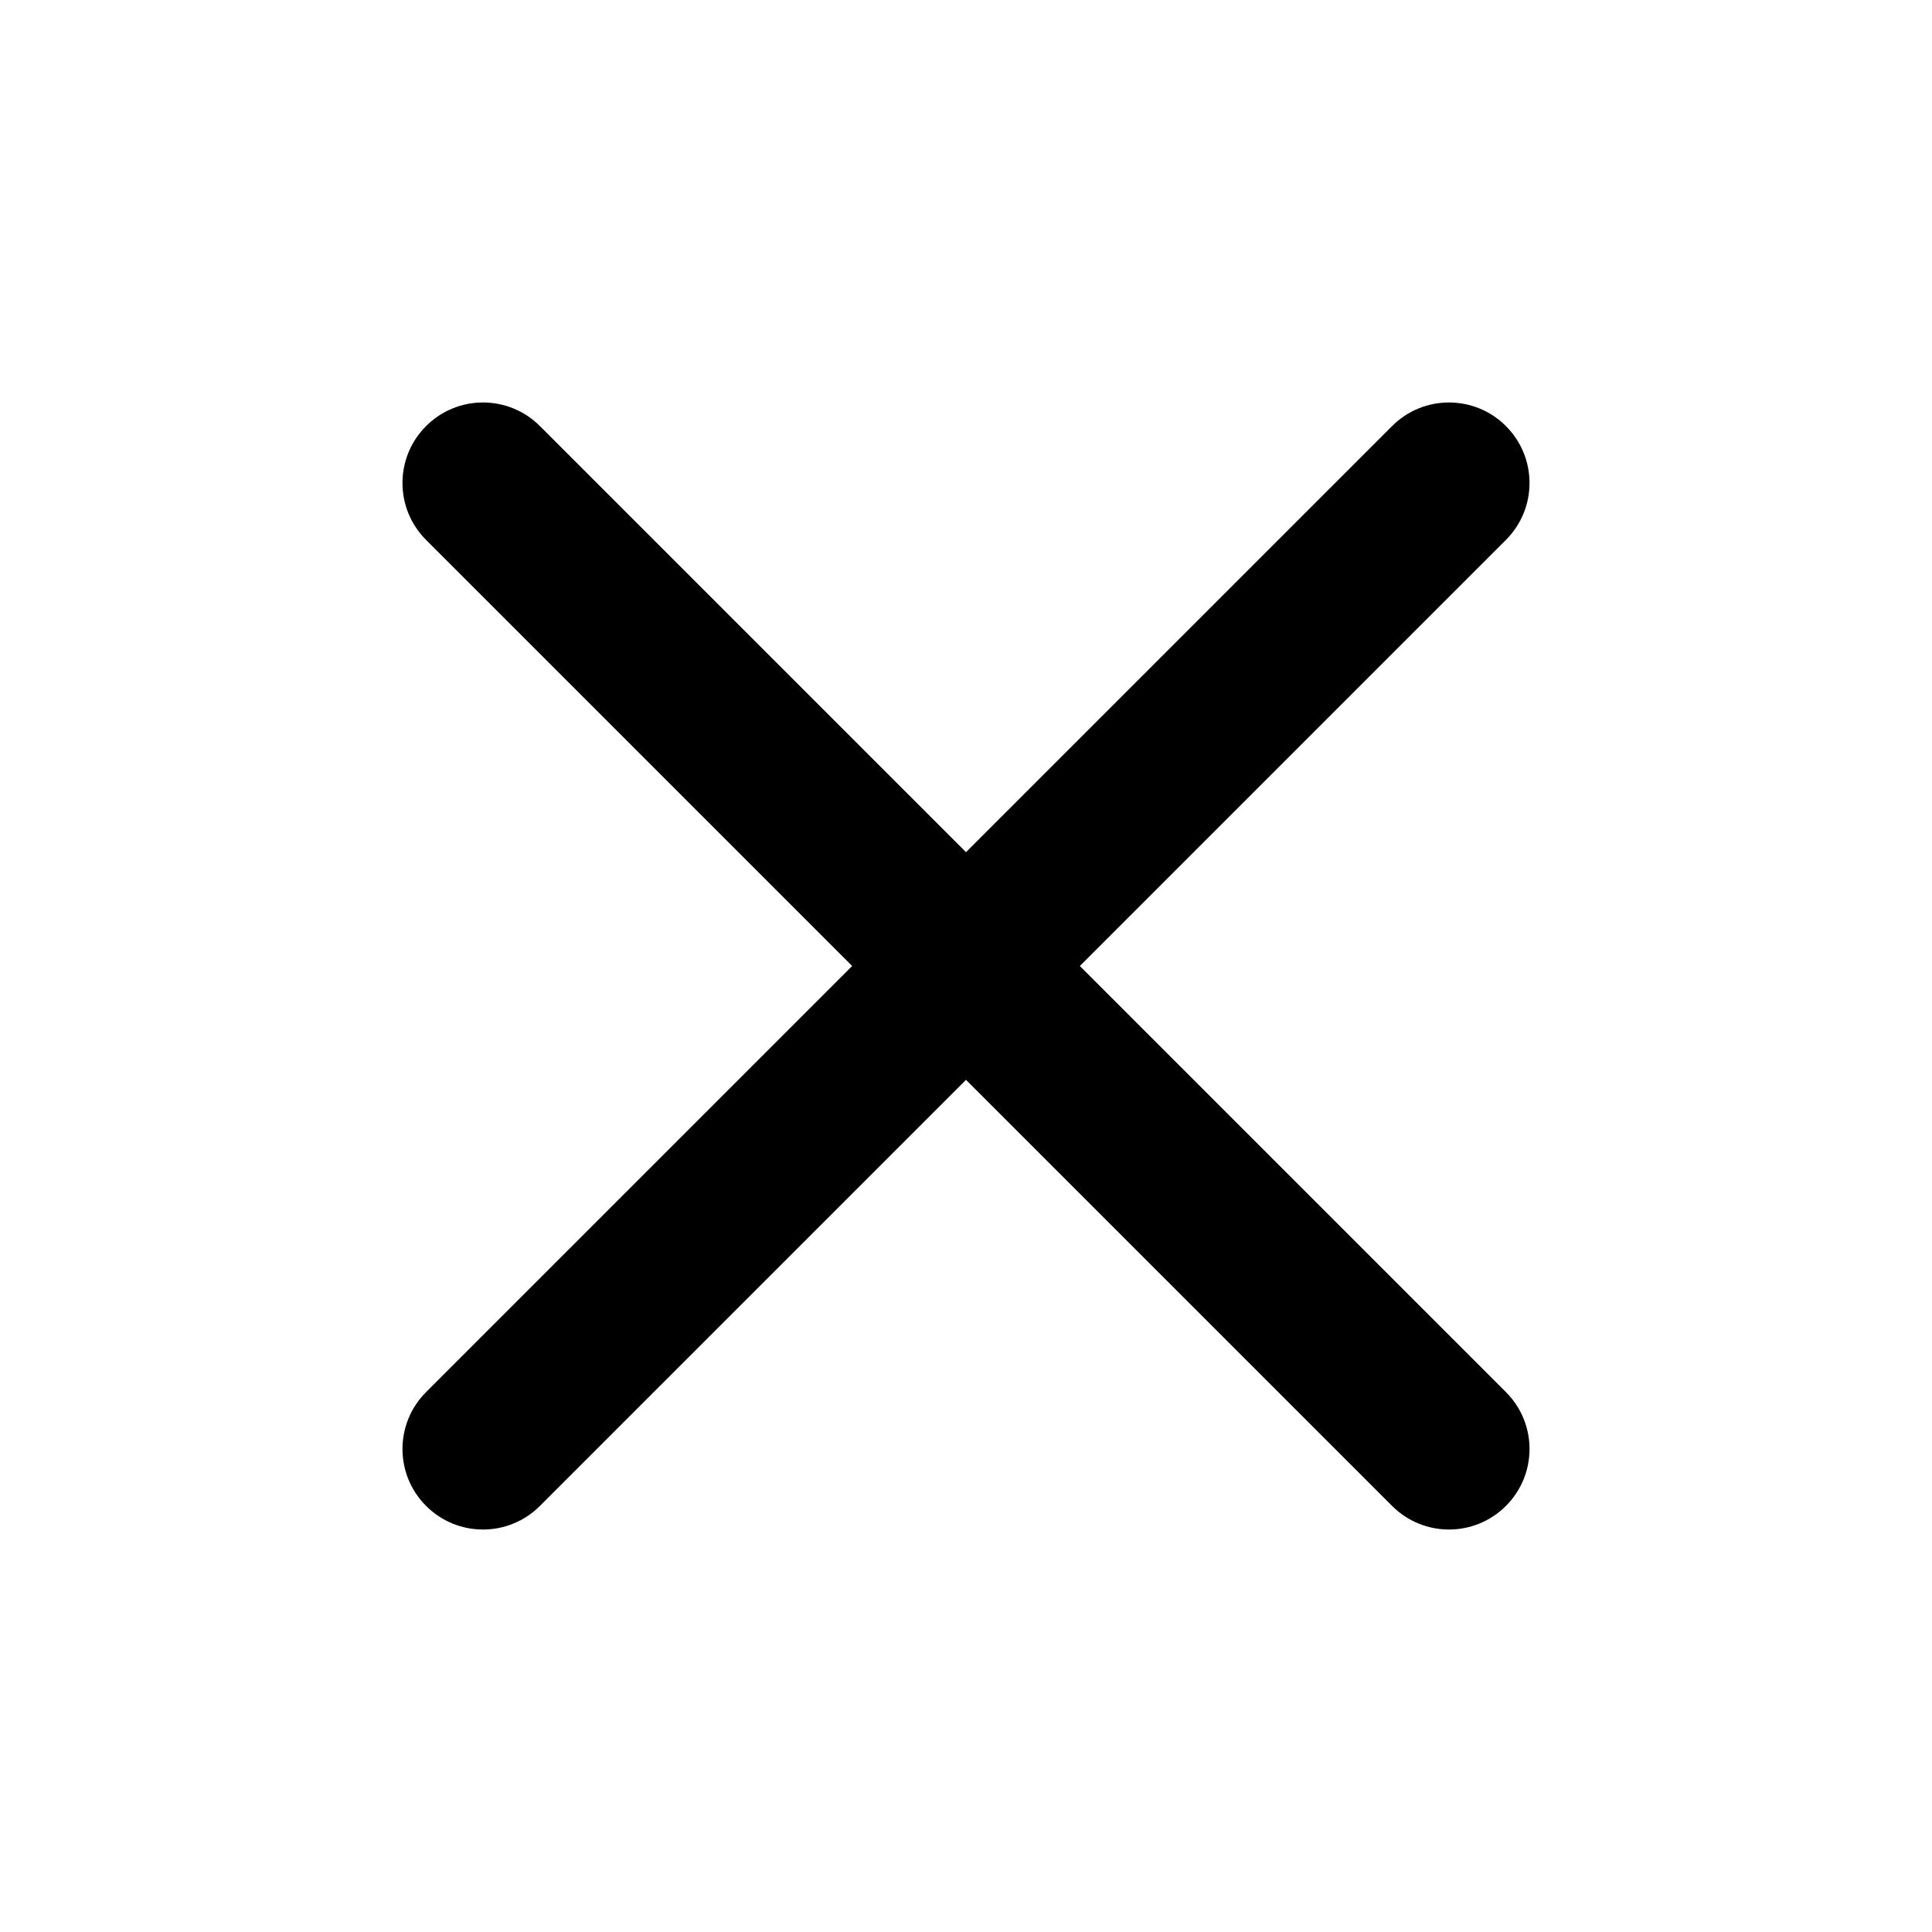
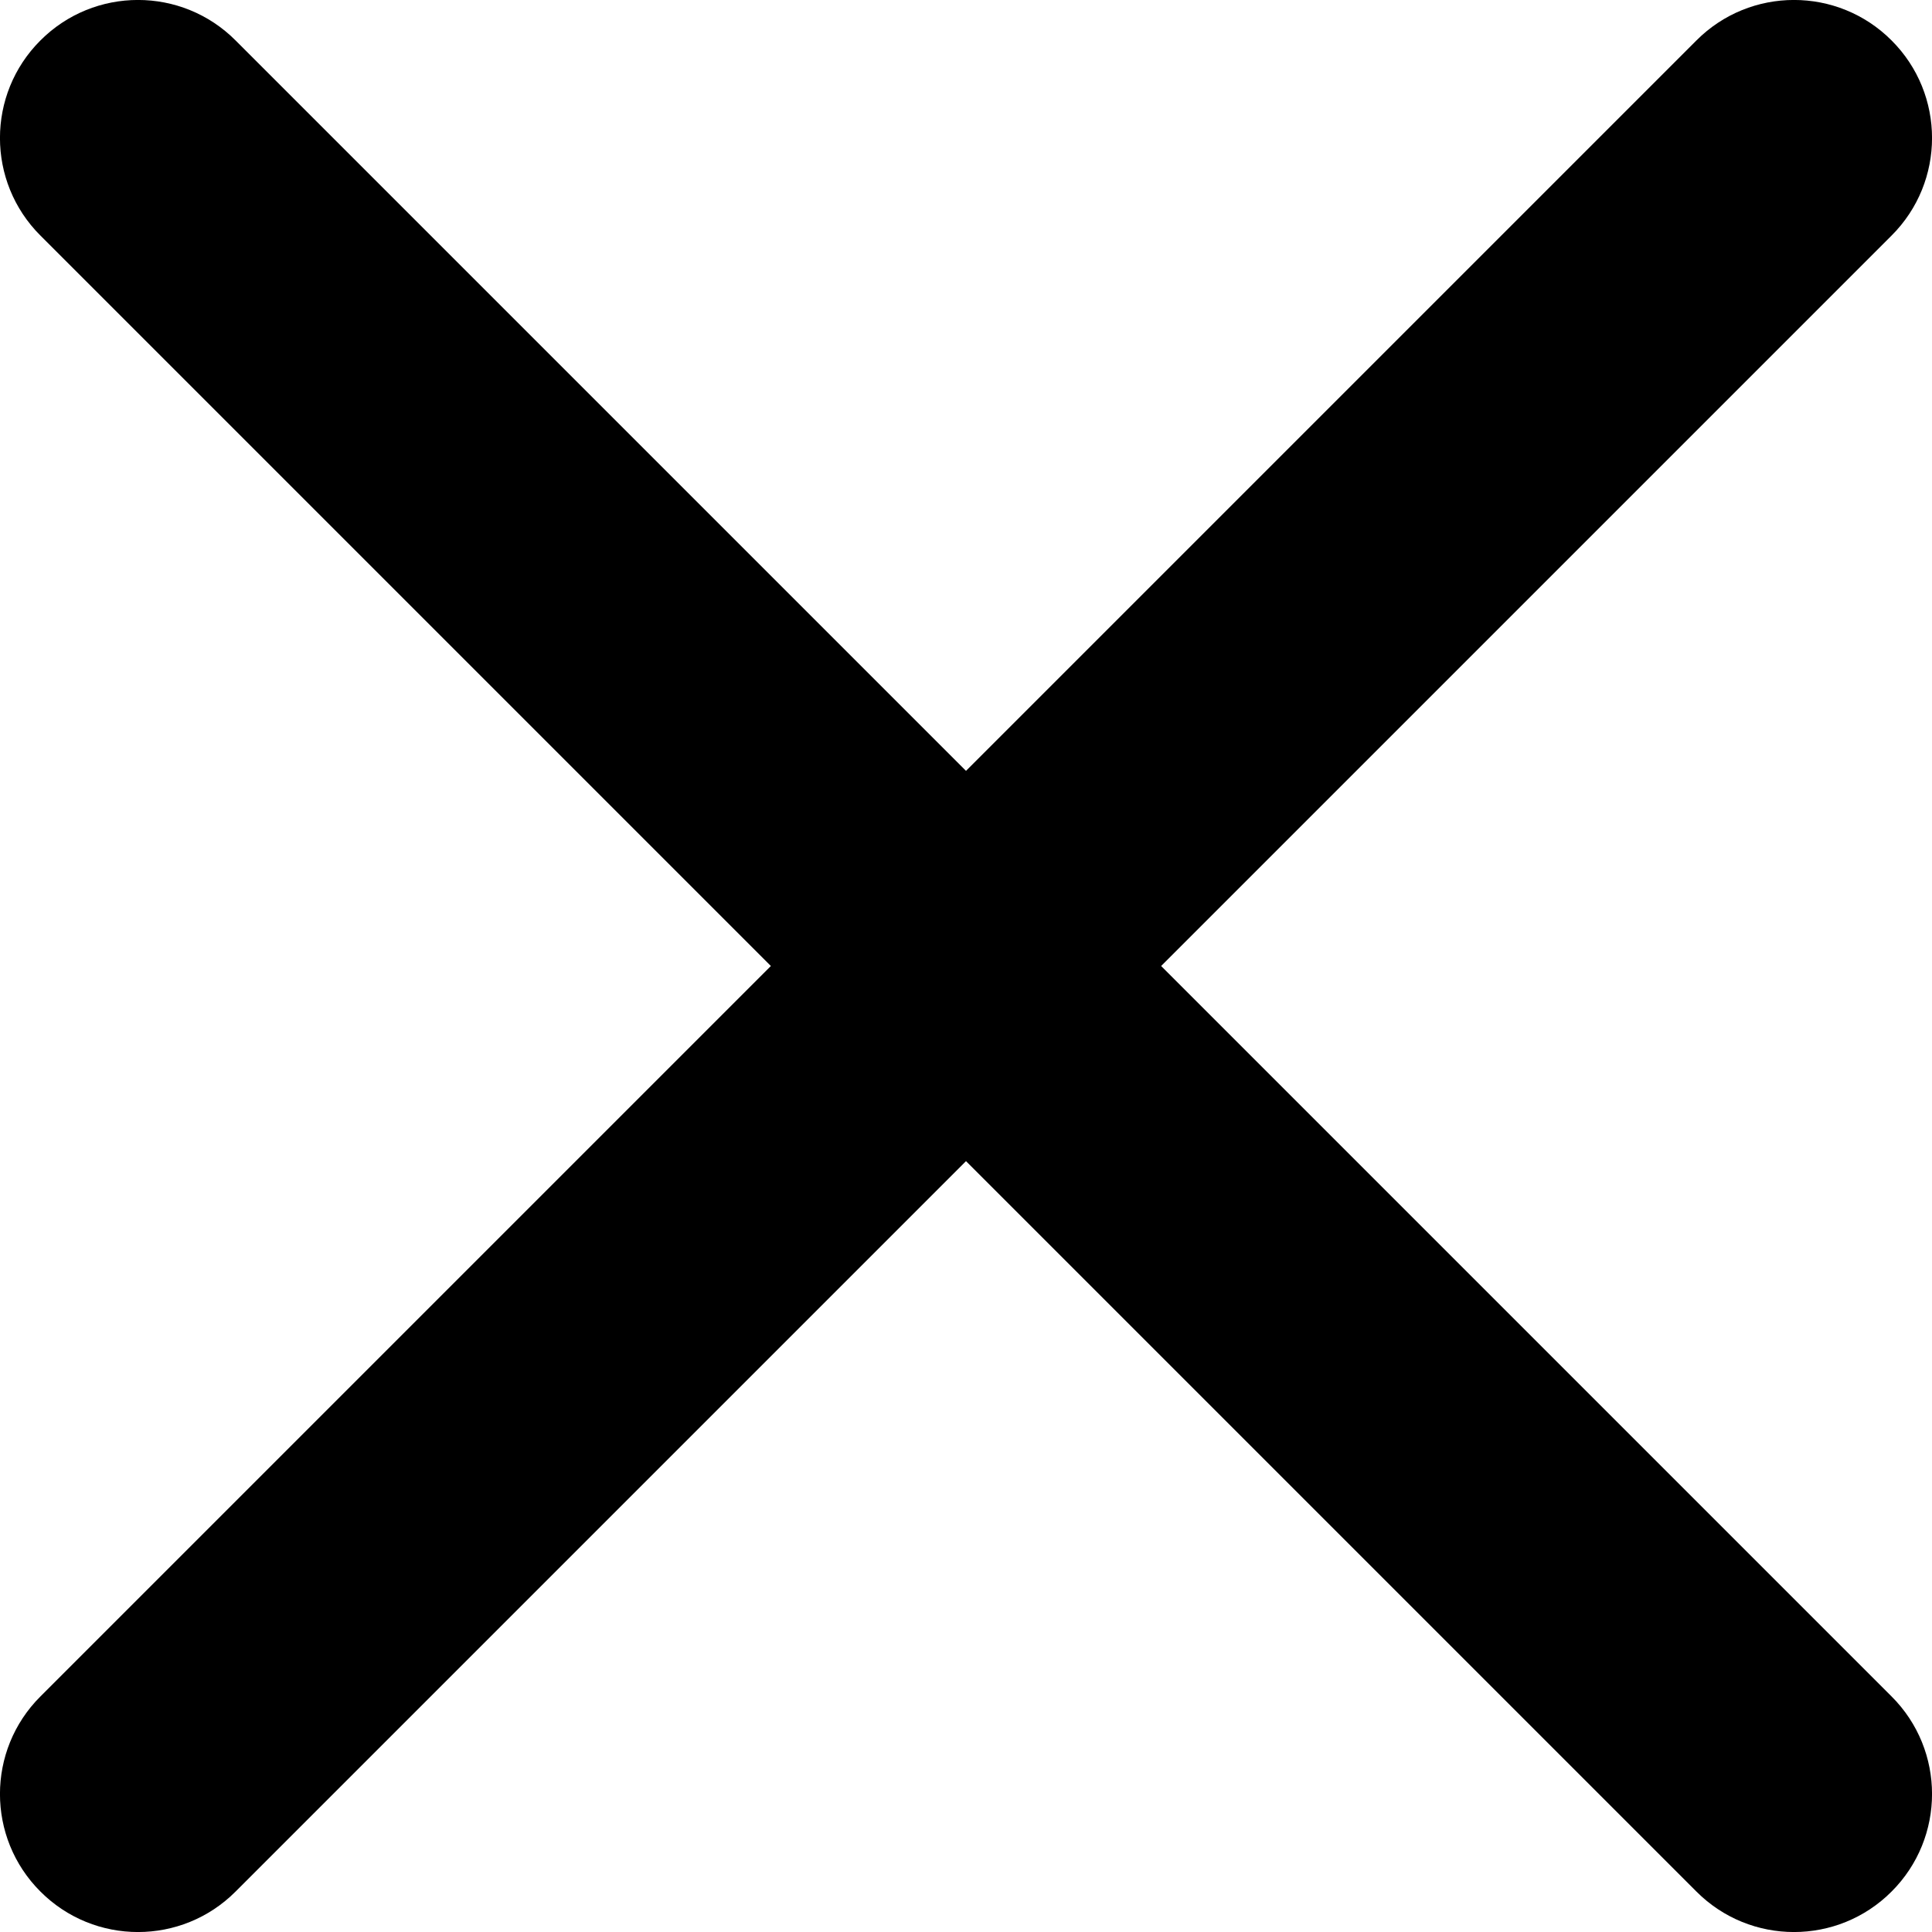
- <svg xmlns="http://www.w3.org/2000/svg" width="24" height="24" role="presentation" focusable="false" viewBox="0 0 24 24">
-   <path fill-rule="evenodd" clip-rule="evenodd" d="M10.586 12L5.293 6.707C4.902 6.317 4.902 5.683 5.293 5.293C5.683 4.902 6.317 4.902 6.707 5.293L12 10.586L17.293 5.293C17.683 4.902 18.317 4.902 18.707 5.293C19.098 5.683 19.098 6.317 18.707 6.707L13.414 12L18.707 17.293C19.098 17.683 19.098 18.317 18.707 18.707C18.317 19.098 17.683 19.098 17.293 18.707L12 13.414L6.707 18.707C6.317 19.098 5.683 19.098 5.293 18.707C4.902 18.317 4.902 17.683 5.293 17.293L10.586 12Z" fill="currentColor" />
+ <svg xmlns="http://www.w3.org/2000/svg" width="14" height="14" viewBox="0 0 14 14" fill="none">
+   <path fill-rule="evenodd" clip-rule="evenodd" d="M5.586 7L0.293 1.707C-0.098 1.317 -0.098 0.683 0.293 0.293C0.683 -0.098 1.317 -0.098 1.707 0.293L7 5.586L12.293 0.293C12.683 -0.098 13.317 -0.098 13.707 0.293C14.098 0.683 14.098 1.317 13.707 1.707L8.414 7L13.707 12.293C14.098 12.683 14.098 13.317 13.707 13.707C13.317 14.098 12.683 14.098 12.293 13.707L7 8.414L1.707 13.707C1.317 14.098 0.683 14.098 0.293 13.707C-0.098 13.317 -0.098 12.683 0.293 12.293L5.586 7Z" fill="currentColor" />
</svg>
